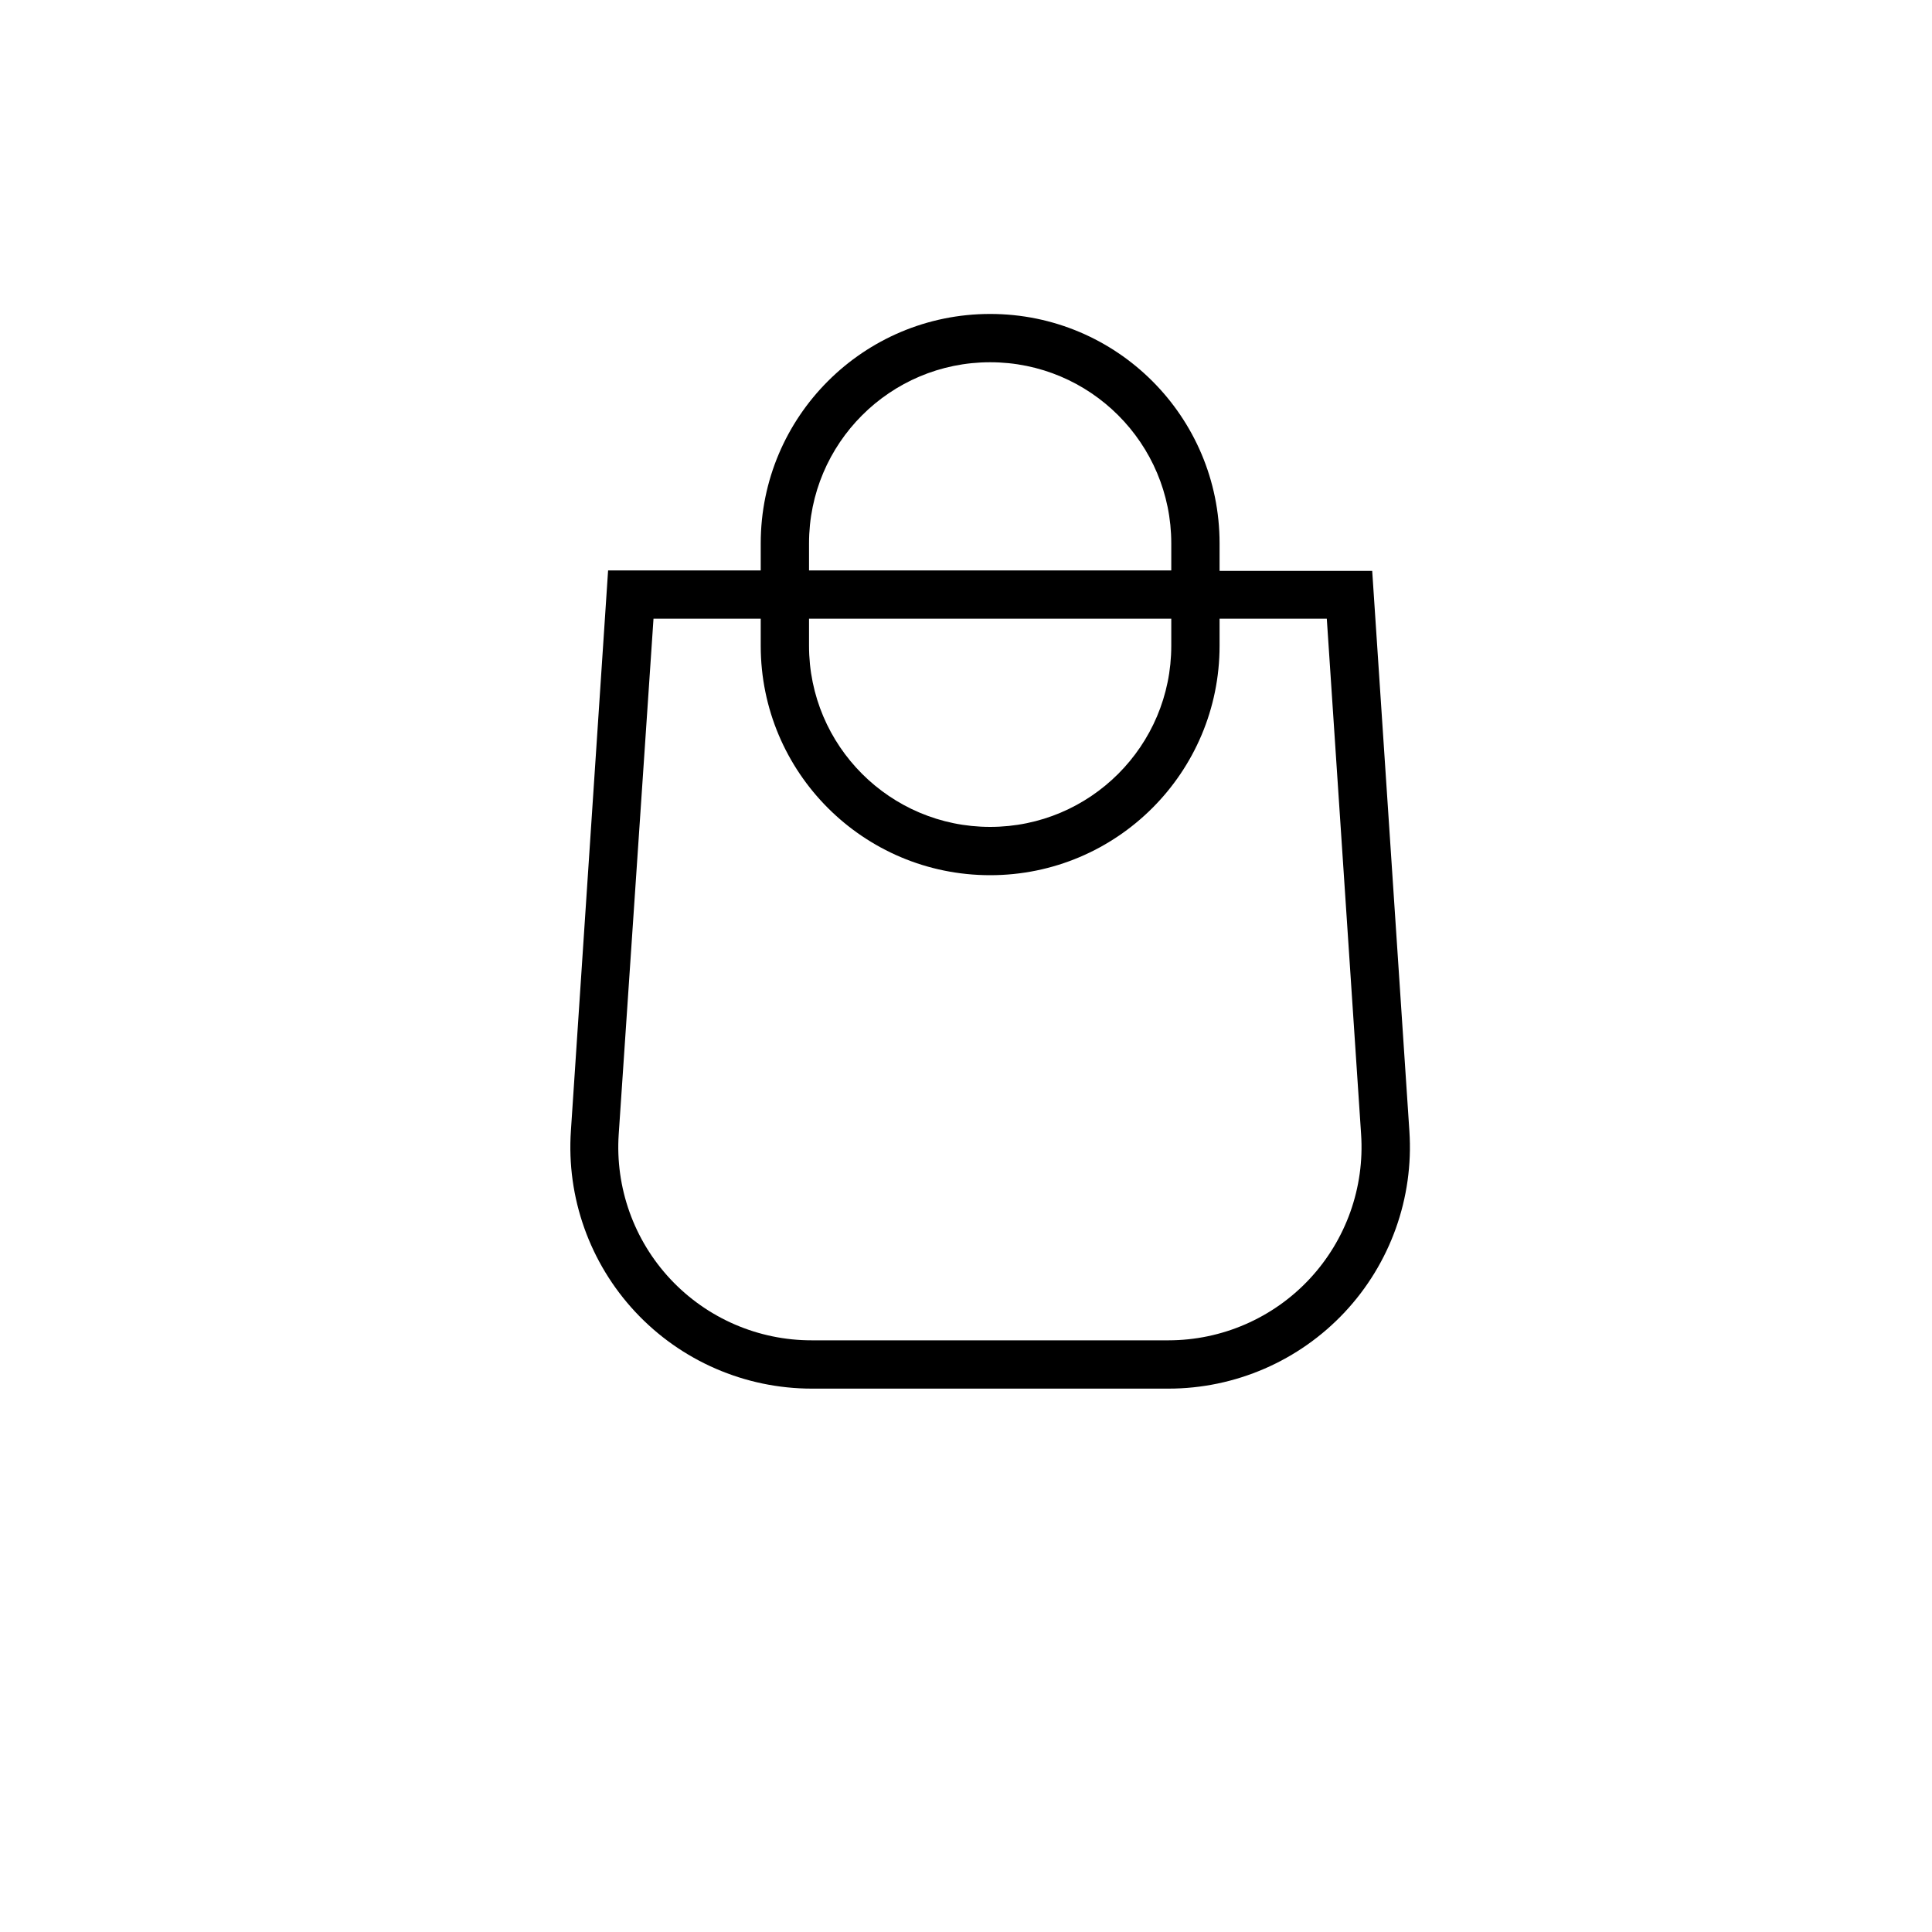
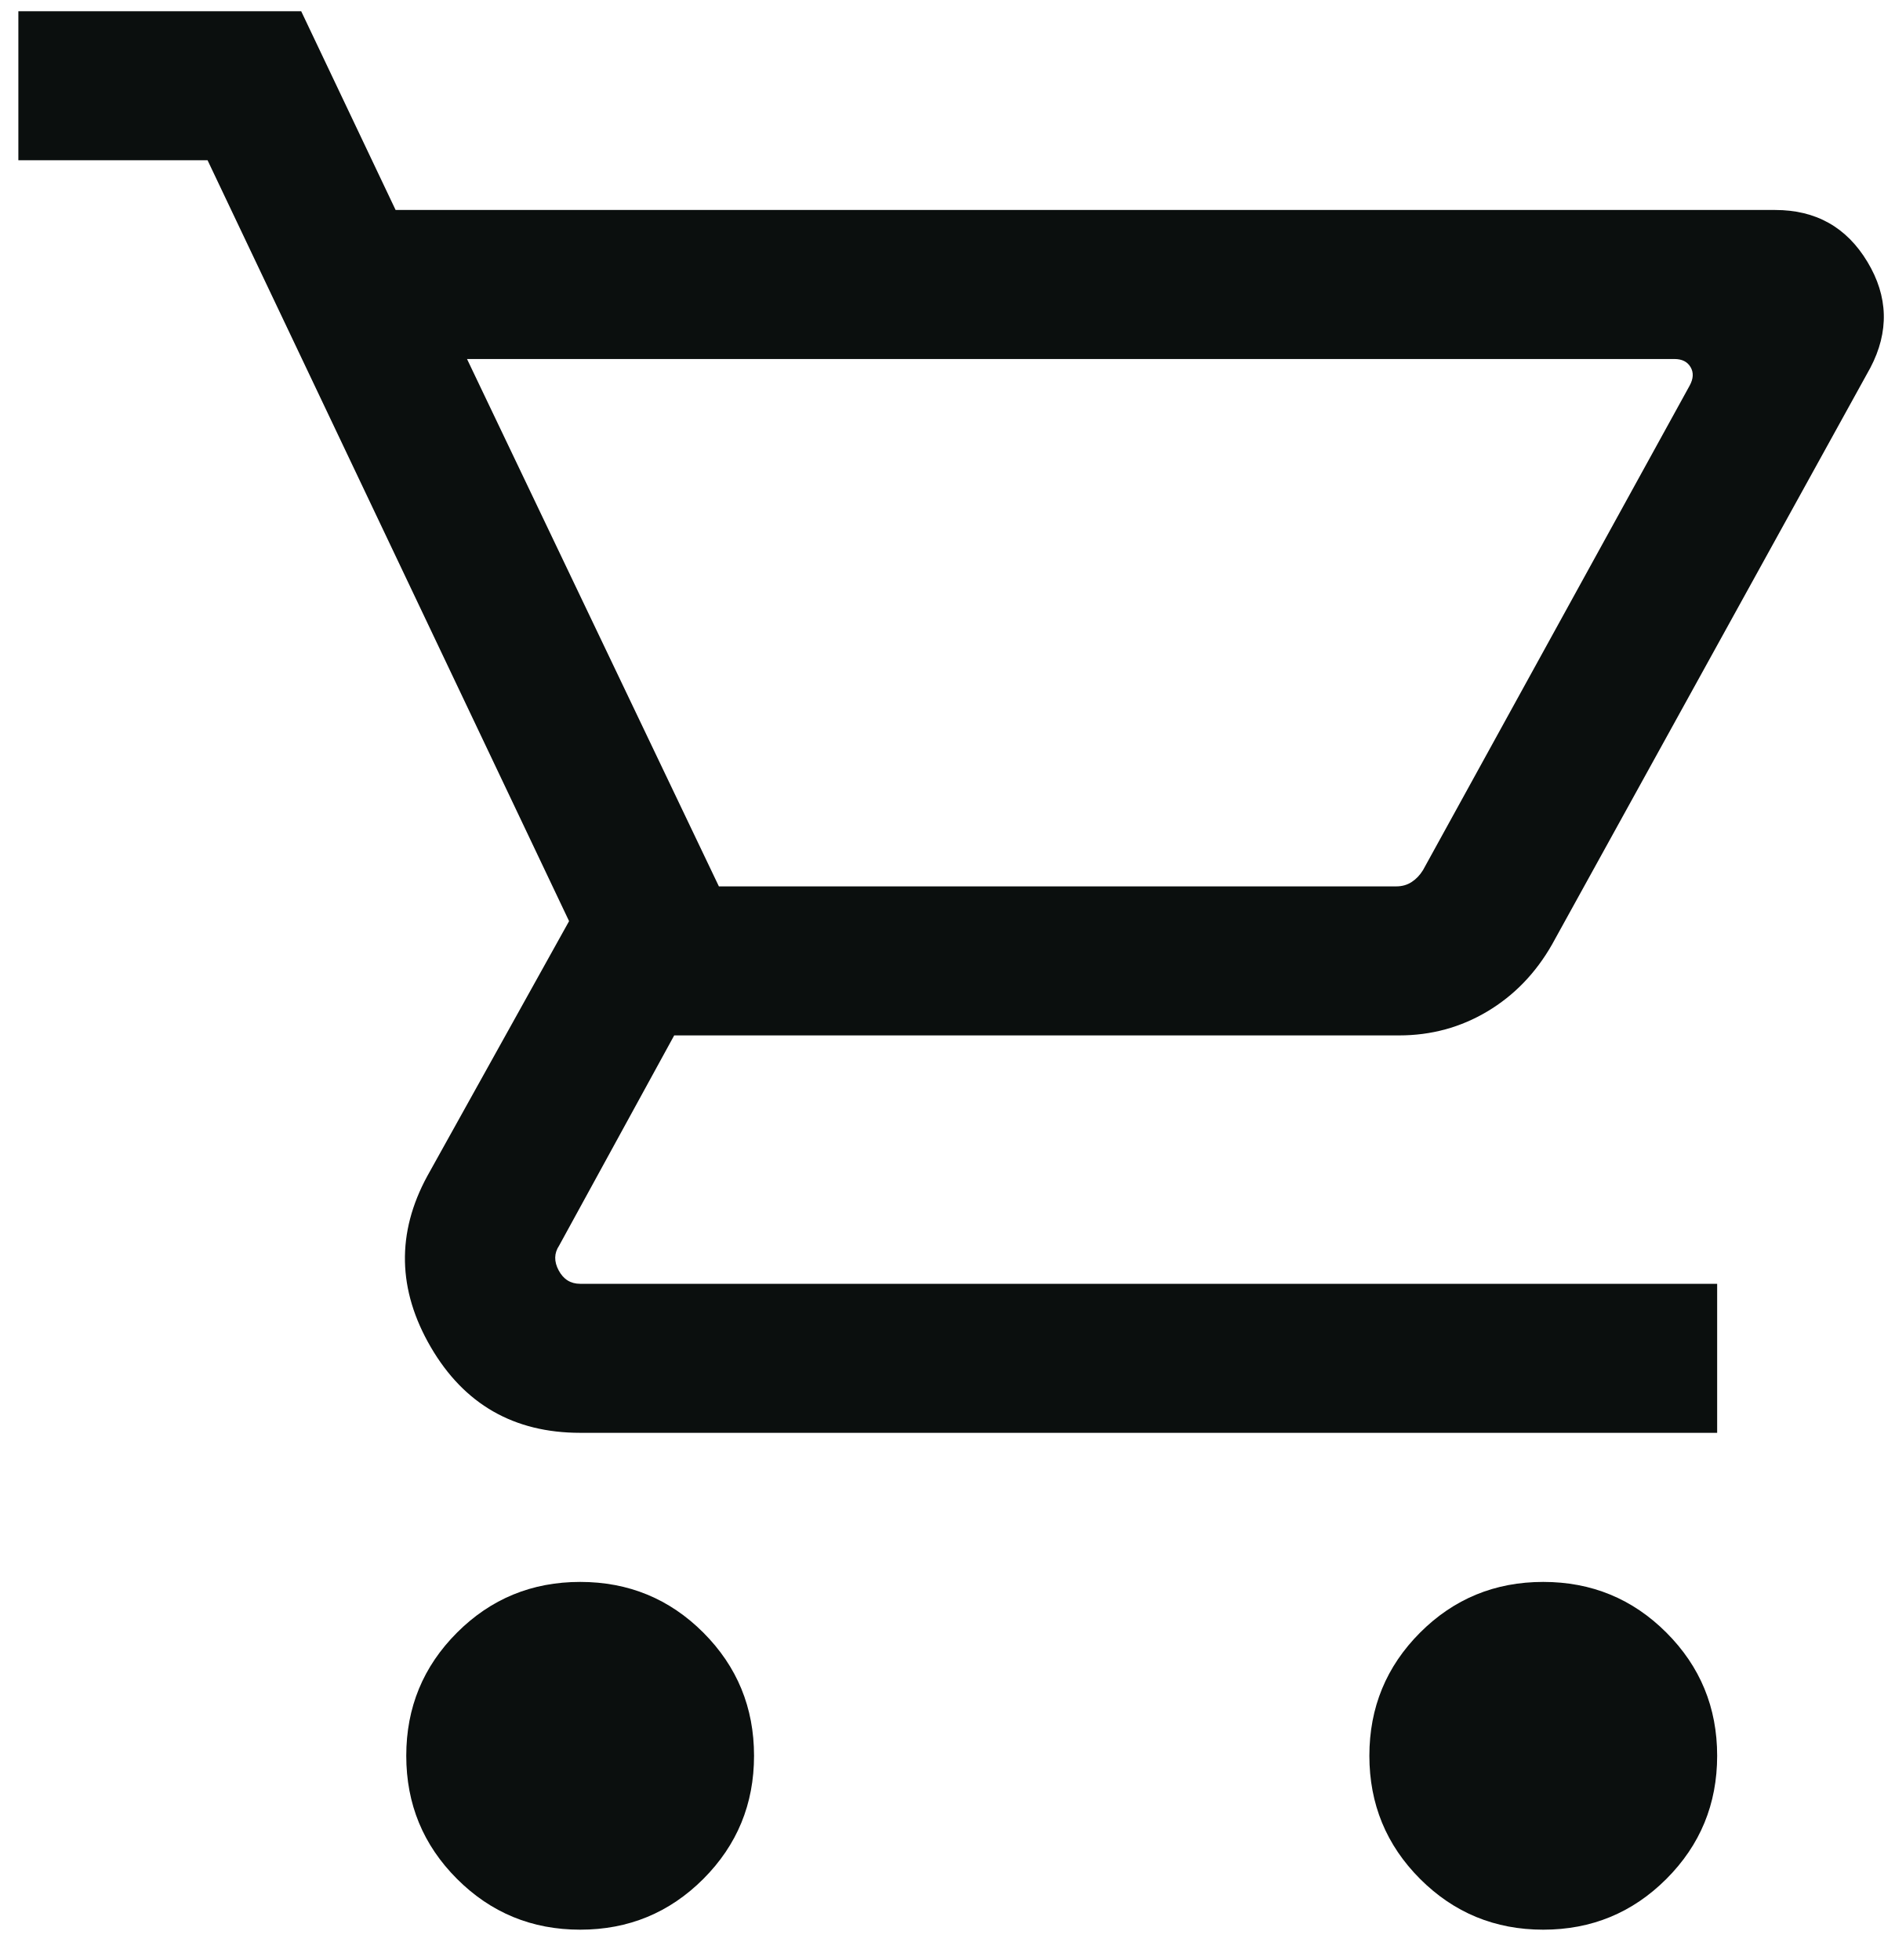
- <svg xmlns="http://www.w3.org/2000/svg" fill="none" class="icon icon-cart" viewBox="0 0 40 40">
-   <path fill="currentColor" fill-rule="evenodd" d="M20.5 6.5a4.75 4.75 0 0 0-4.75 4.75v.56h-3.16l-.77 11.6a5 5 0 0 0 4.99 5.34h7.38a5 5 0 0 0 4.99-5.33l-.77-11.6h-3.16v-.57A4.75 4.75 0 0 0 20.5 6.5m3.75 5.31v-.56a3.75 3.75 0 1 0-7.5 0v.56zm-7.5 1h7.5v.56a3.75 3.75 0 1 1-7.5 0zm-1 0v.56a4.75 4.75 0 1 0 9.5 0v-.56h2.22l.71 10.67a4 4 0 0 1-3.99 4.27h-7.38a4 4 0 0 1-4-4.27l.72-10.67z" />
+ <svg xmlns="http://www.w3.org/2000/svg" viewBox="0 0 29 30" fill="none" class="icon icon-cart">
+   <path d="M8.88 29.536C8.141 29.536 7.513 29.277 6.995 28.759C6.477 28.241 6.218 27.613 6.218 26.874C6.218 26.135 6.477 25.507 6.995 24.989C7.513 24.471 8.141 24.213 8.88 24.213C9.619 24.213 10.247 24.471 10.765 24.989C11.282 25.507 11.541 26.135 11.541 26.874C11.541 27.613 11.282 28.241 10.765 28.759C10.247 29.277 9.619 29.536 8.88 29.536ZM23.62 29.536C22.881 29.536 22.253 29.277 21.735 28.759C21.218 28.241 20.959 27.613 20.959 26.874C20.959 26.135 21.218 25.507 21.735 24.989C22.253 24.471 22.881 24.213 23.62 24.213C24.359 24.213 24.987 24.471 25.505 24.989C26.023 25.507 26.282 26.135 26.282 26.874C26.282 27.613 26.023 28.241 25.505 28.759C24.987 29.277 24.359 29.536 23.62 29.536ZM7.148 5.495L11.003 13.567H21.371C21.459 13.567 21.537 13.545 21.605 13.501C21.673 13.457 21.732 13.396 21.78 13.318L25.86 5.904C25.919 5.797 25.924 5.702 25.875 5.619C25.826 5.536 25.744 5.495 25.627 5.495L7.148 5.495ZM6.055 3.214H27.171C27.793 3.214 28.263 3.478 28.582 4.008C28.901 4.537 28.916 5.078 28.627 5.629L23.755 14.456C23.505 14.895 23.175 15.236 22.765 15.481C22.354 15.726 21.904 15.848 21.415 15.848H10.319L8.558 19.065C8.48 19.182 8.478 19.309 8.551 19.445C8.624 19.582 8.734 19.65 8.88 19.65H26.282V21.931H8.88C7.866 21.931 7.104 21.494 6.594 20.62C6.084 19.745 6.066 18.872 6.54 18.001L8.71 14.099L3.177 2.453H0.281V0.172H4.61L6.055 3.214Z" fill="#0B0F0E" />
</svg>
